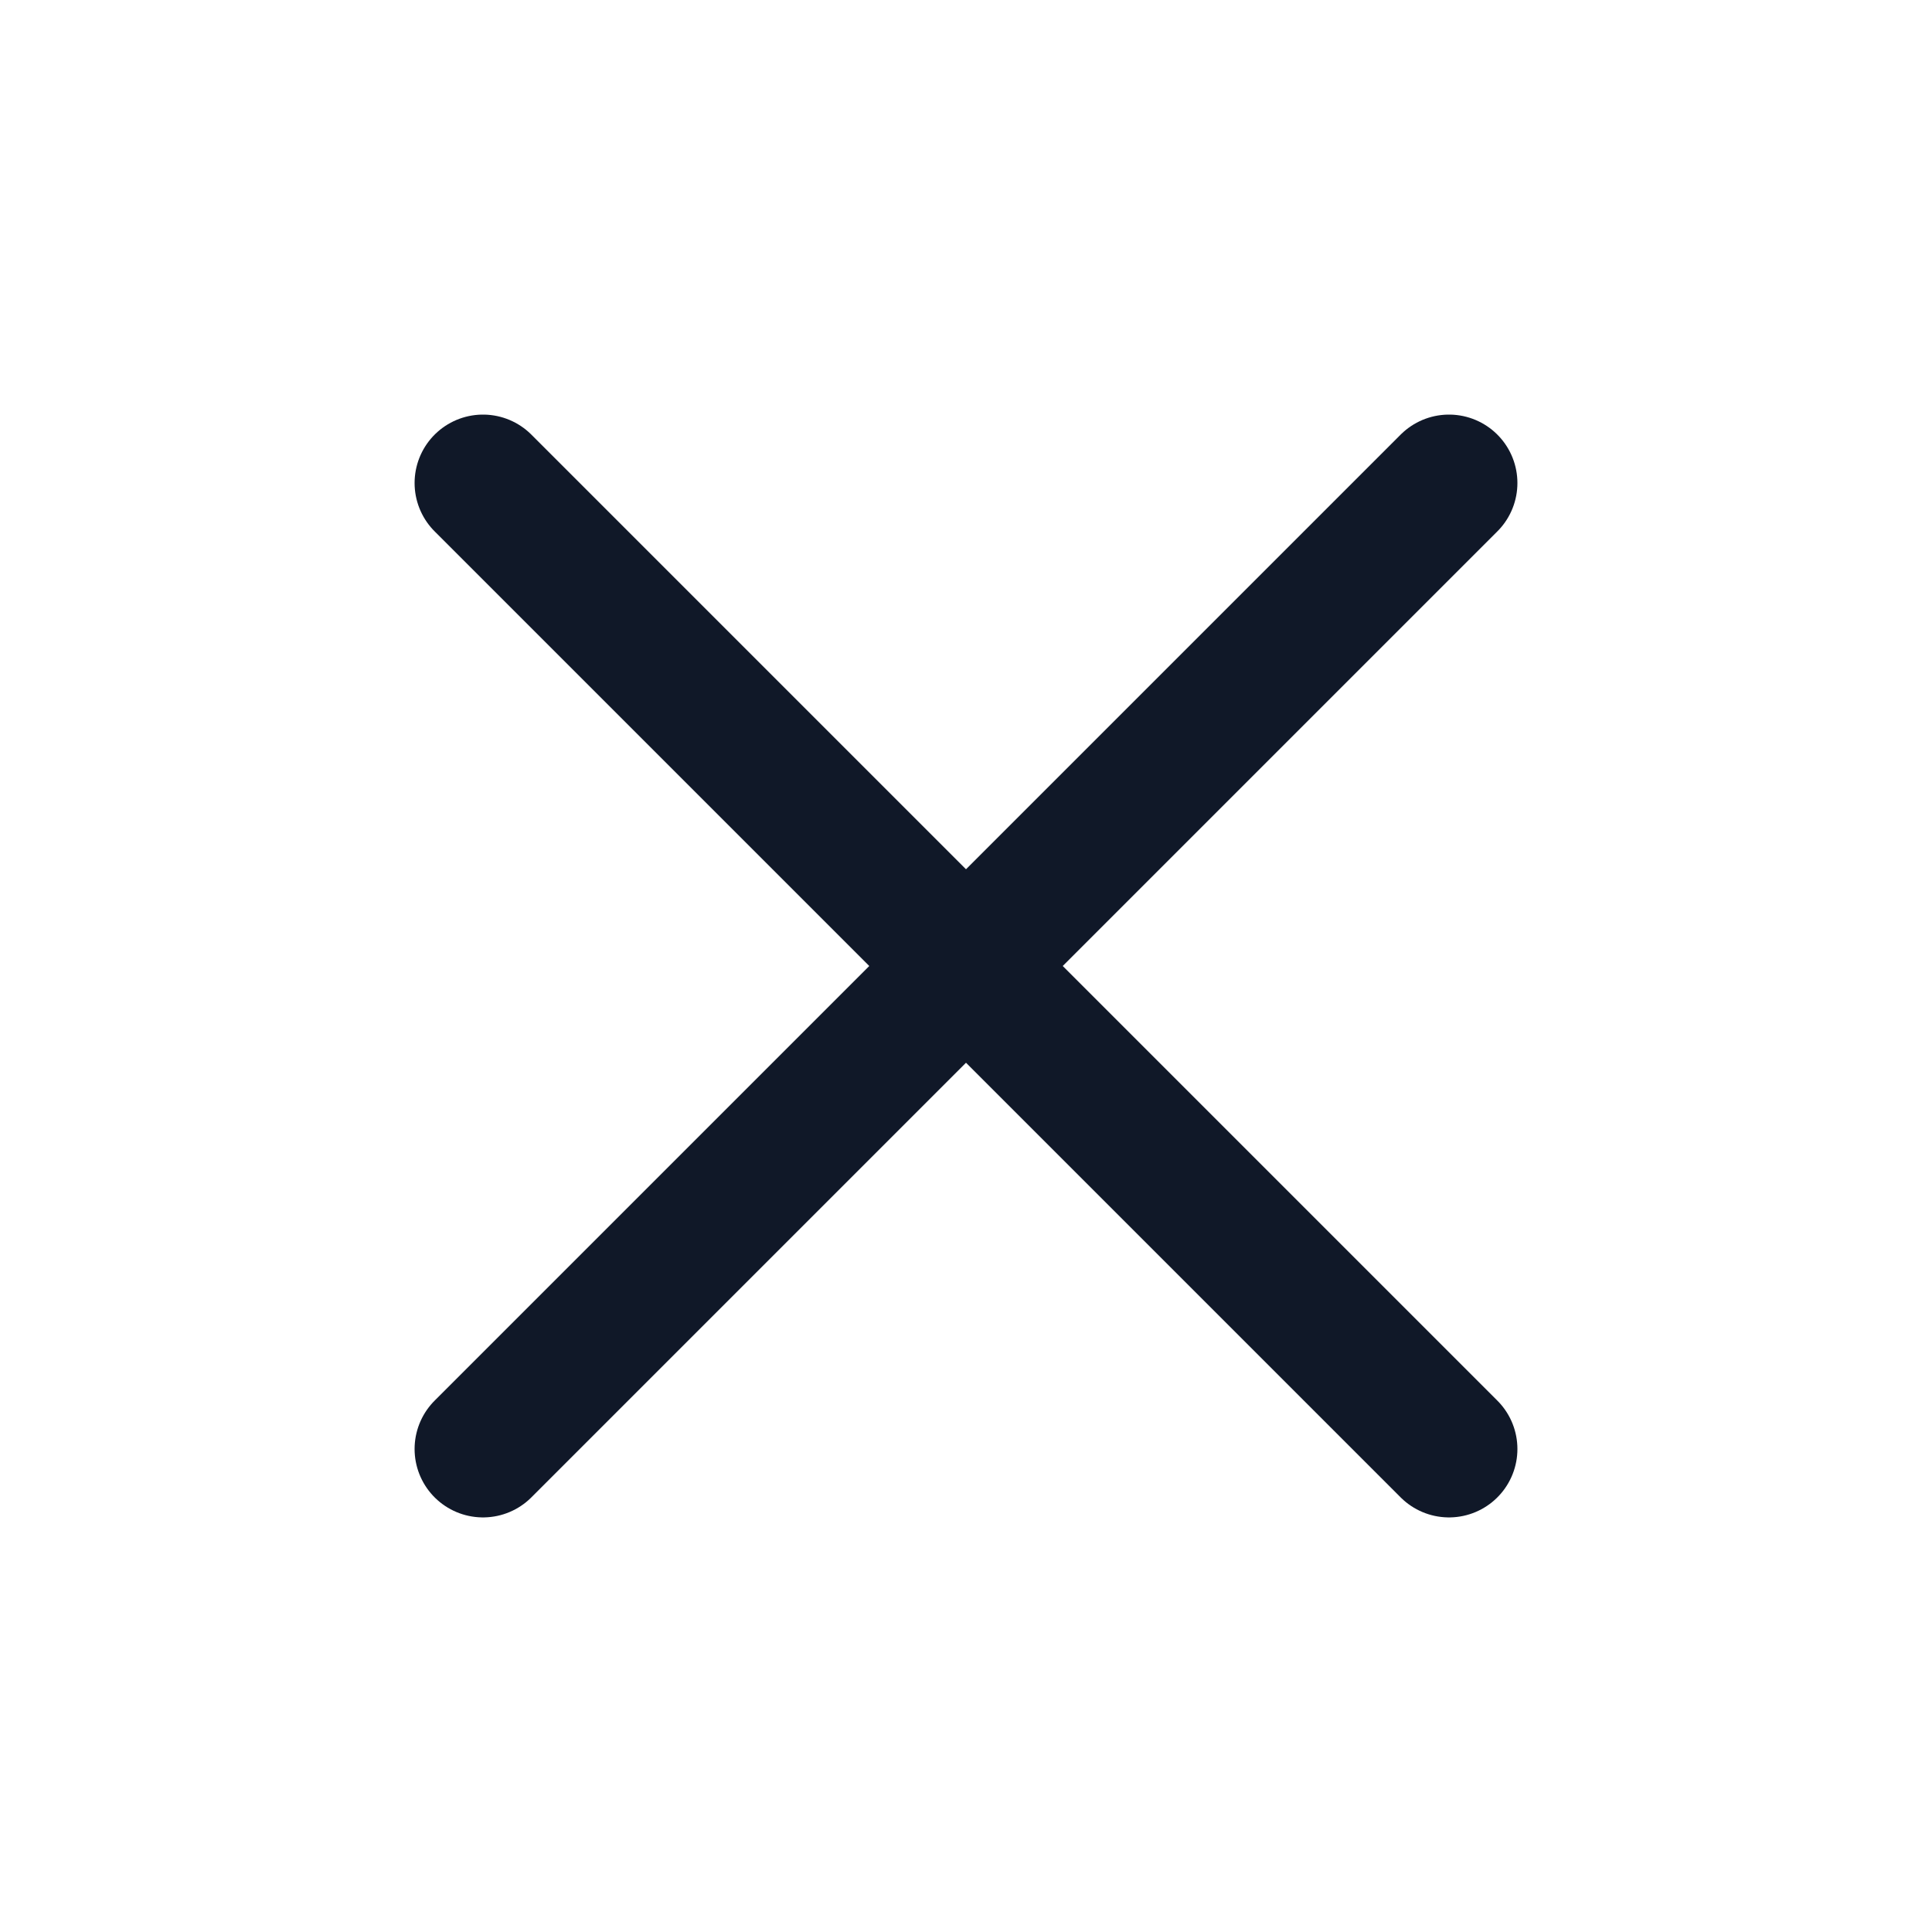
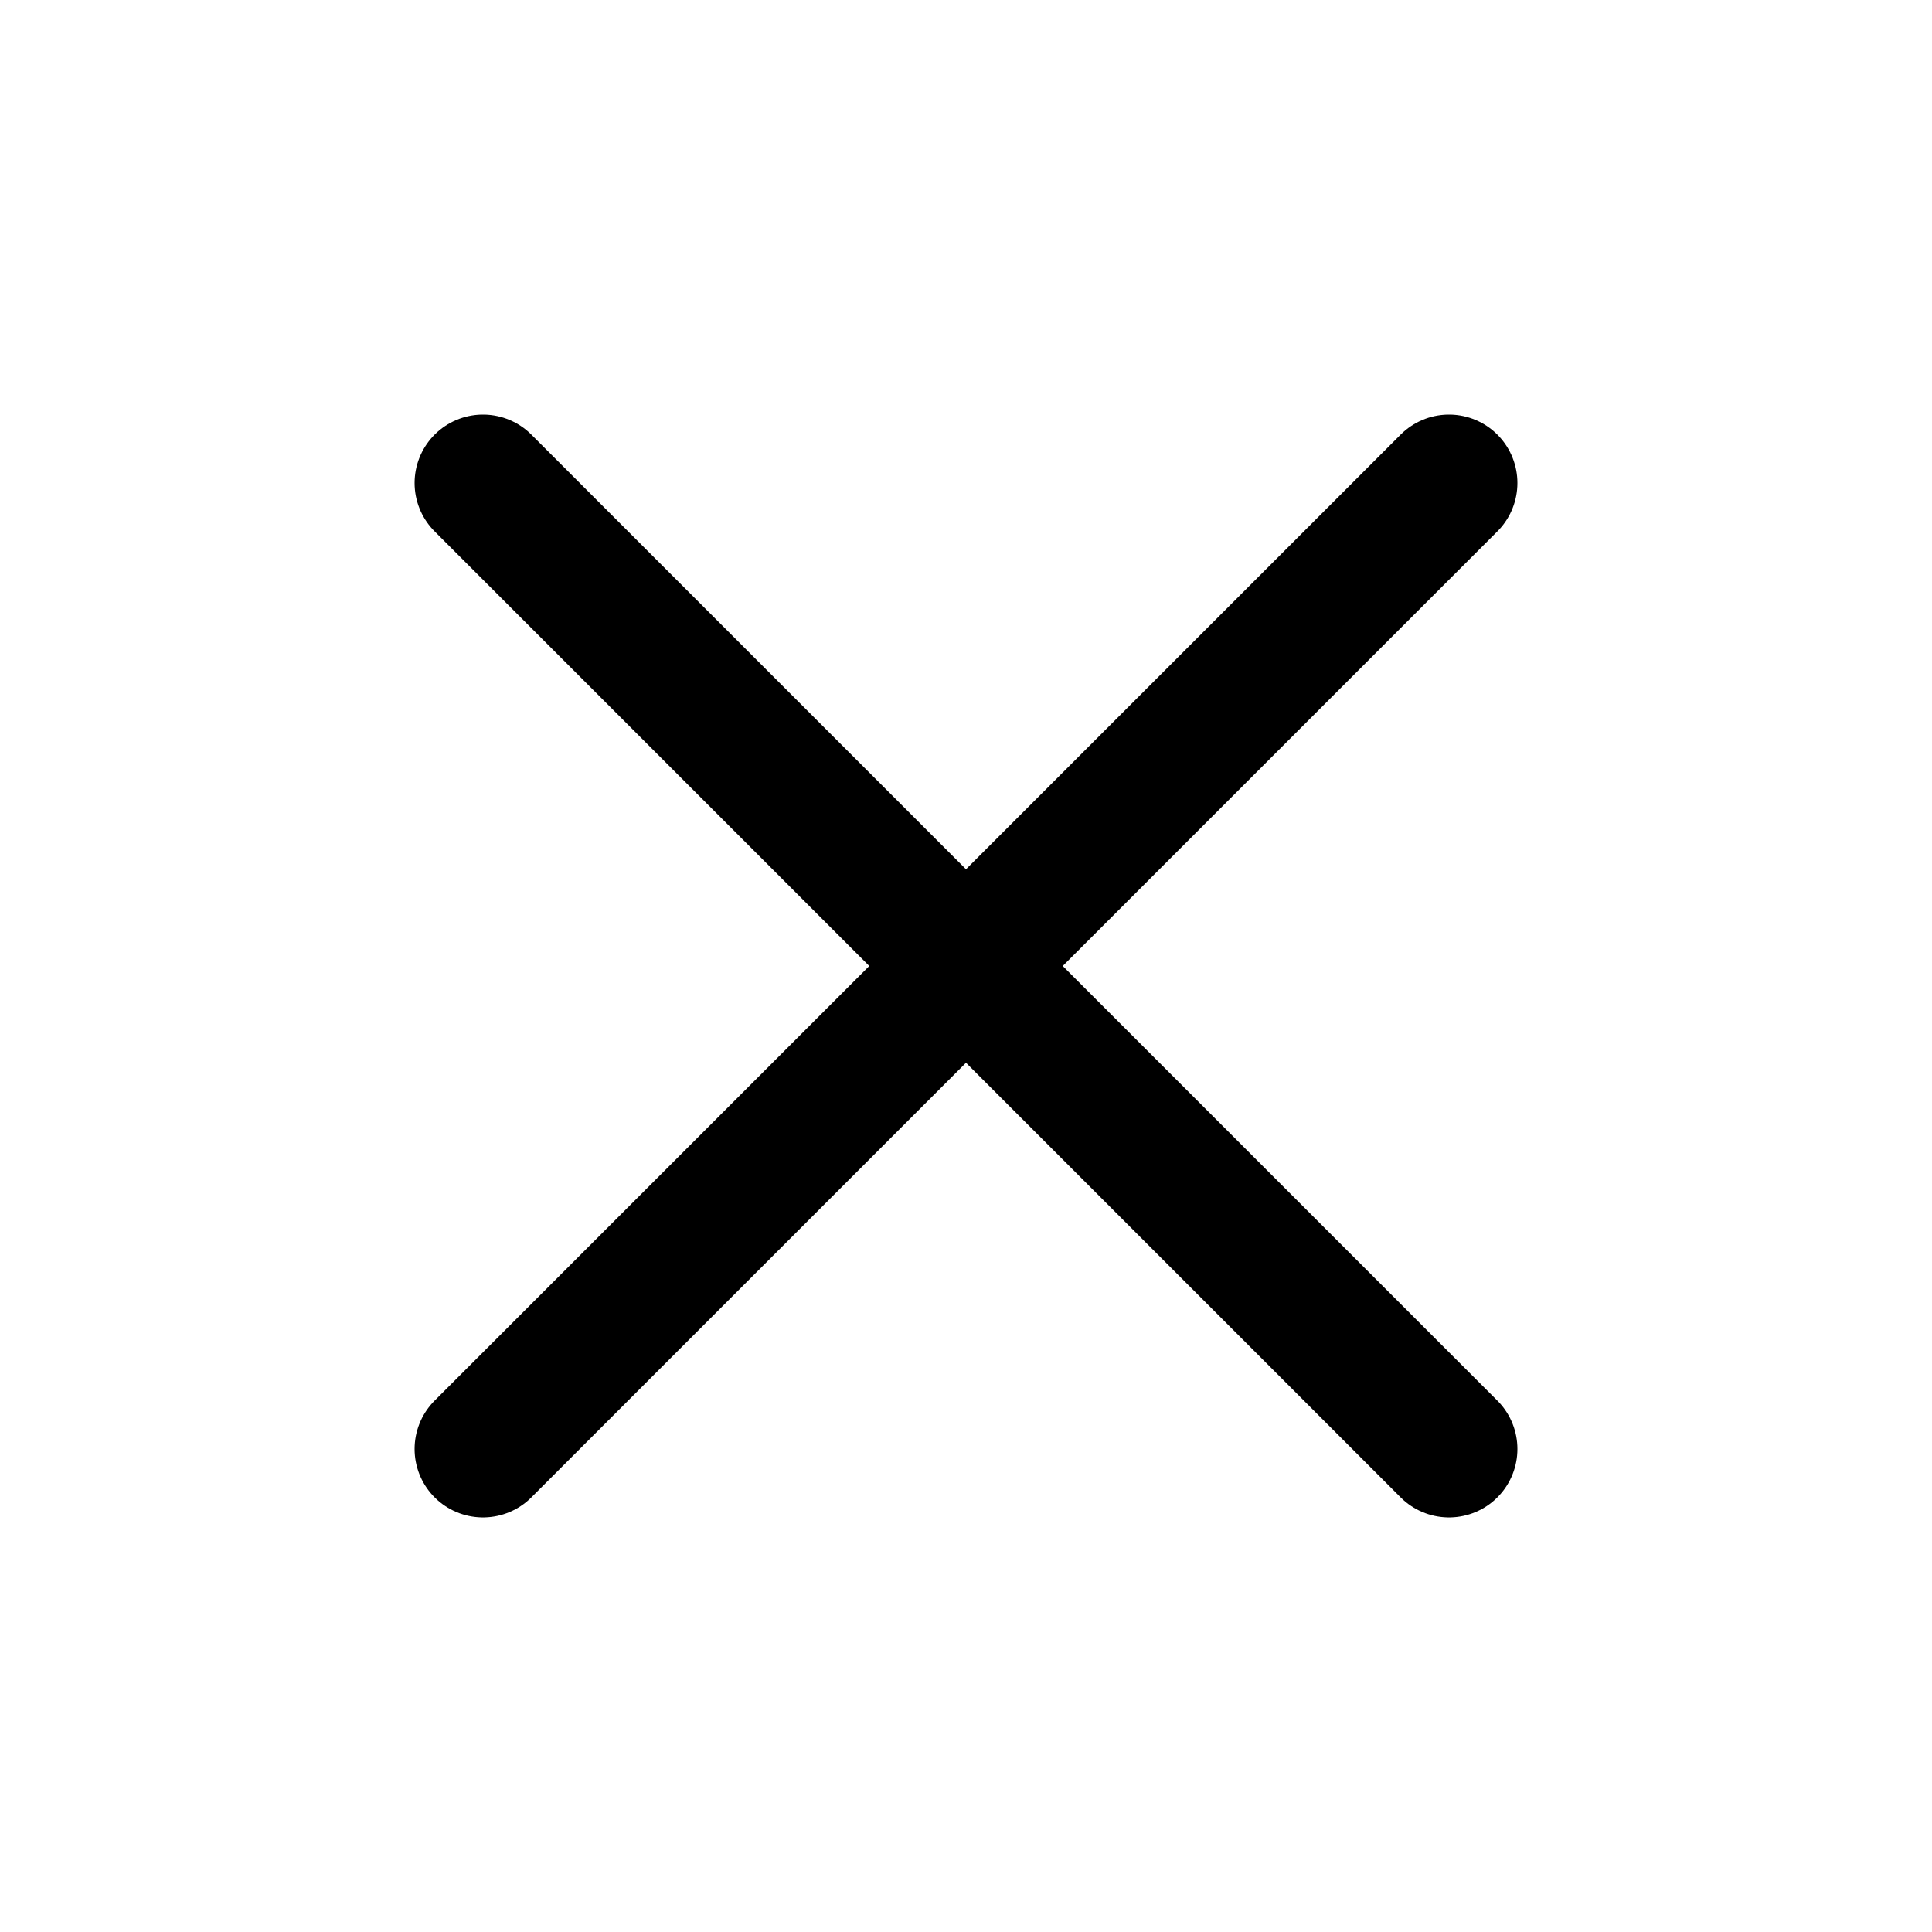
<svg xmlns="http://www.w3.org/2000/svg" width="22" height="22" viewBox="0 0 22 22" fill="none">
-   <path d="M16.5 5.5L5.5 16.5M5.5 5.5L16.5 16.5" stroke="#101828" stroke-width="1.558" stroke-linecap="round" stroke-linejoin="round" />
+   <path d="M16.5 5.5L5.5 16.5M5.5 5.5L16.5 16.5" stroke="currentColor" stroke-width="1.558" stroke-linecap="round" stroke-linejoin="round" />
</svg>
